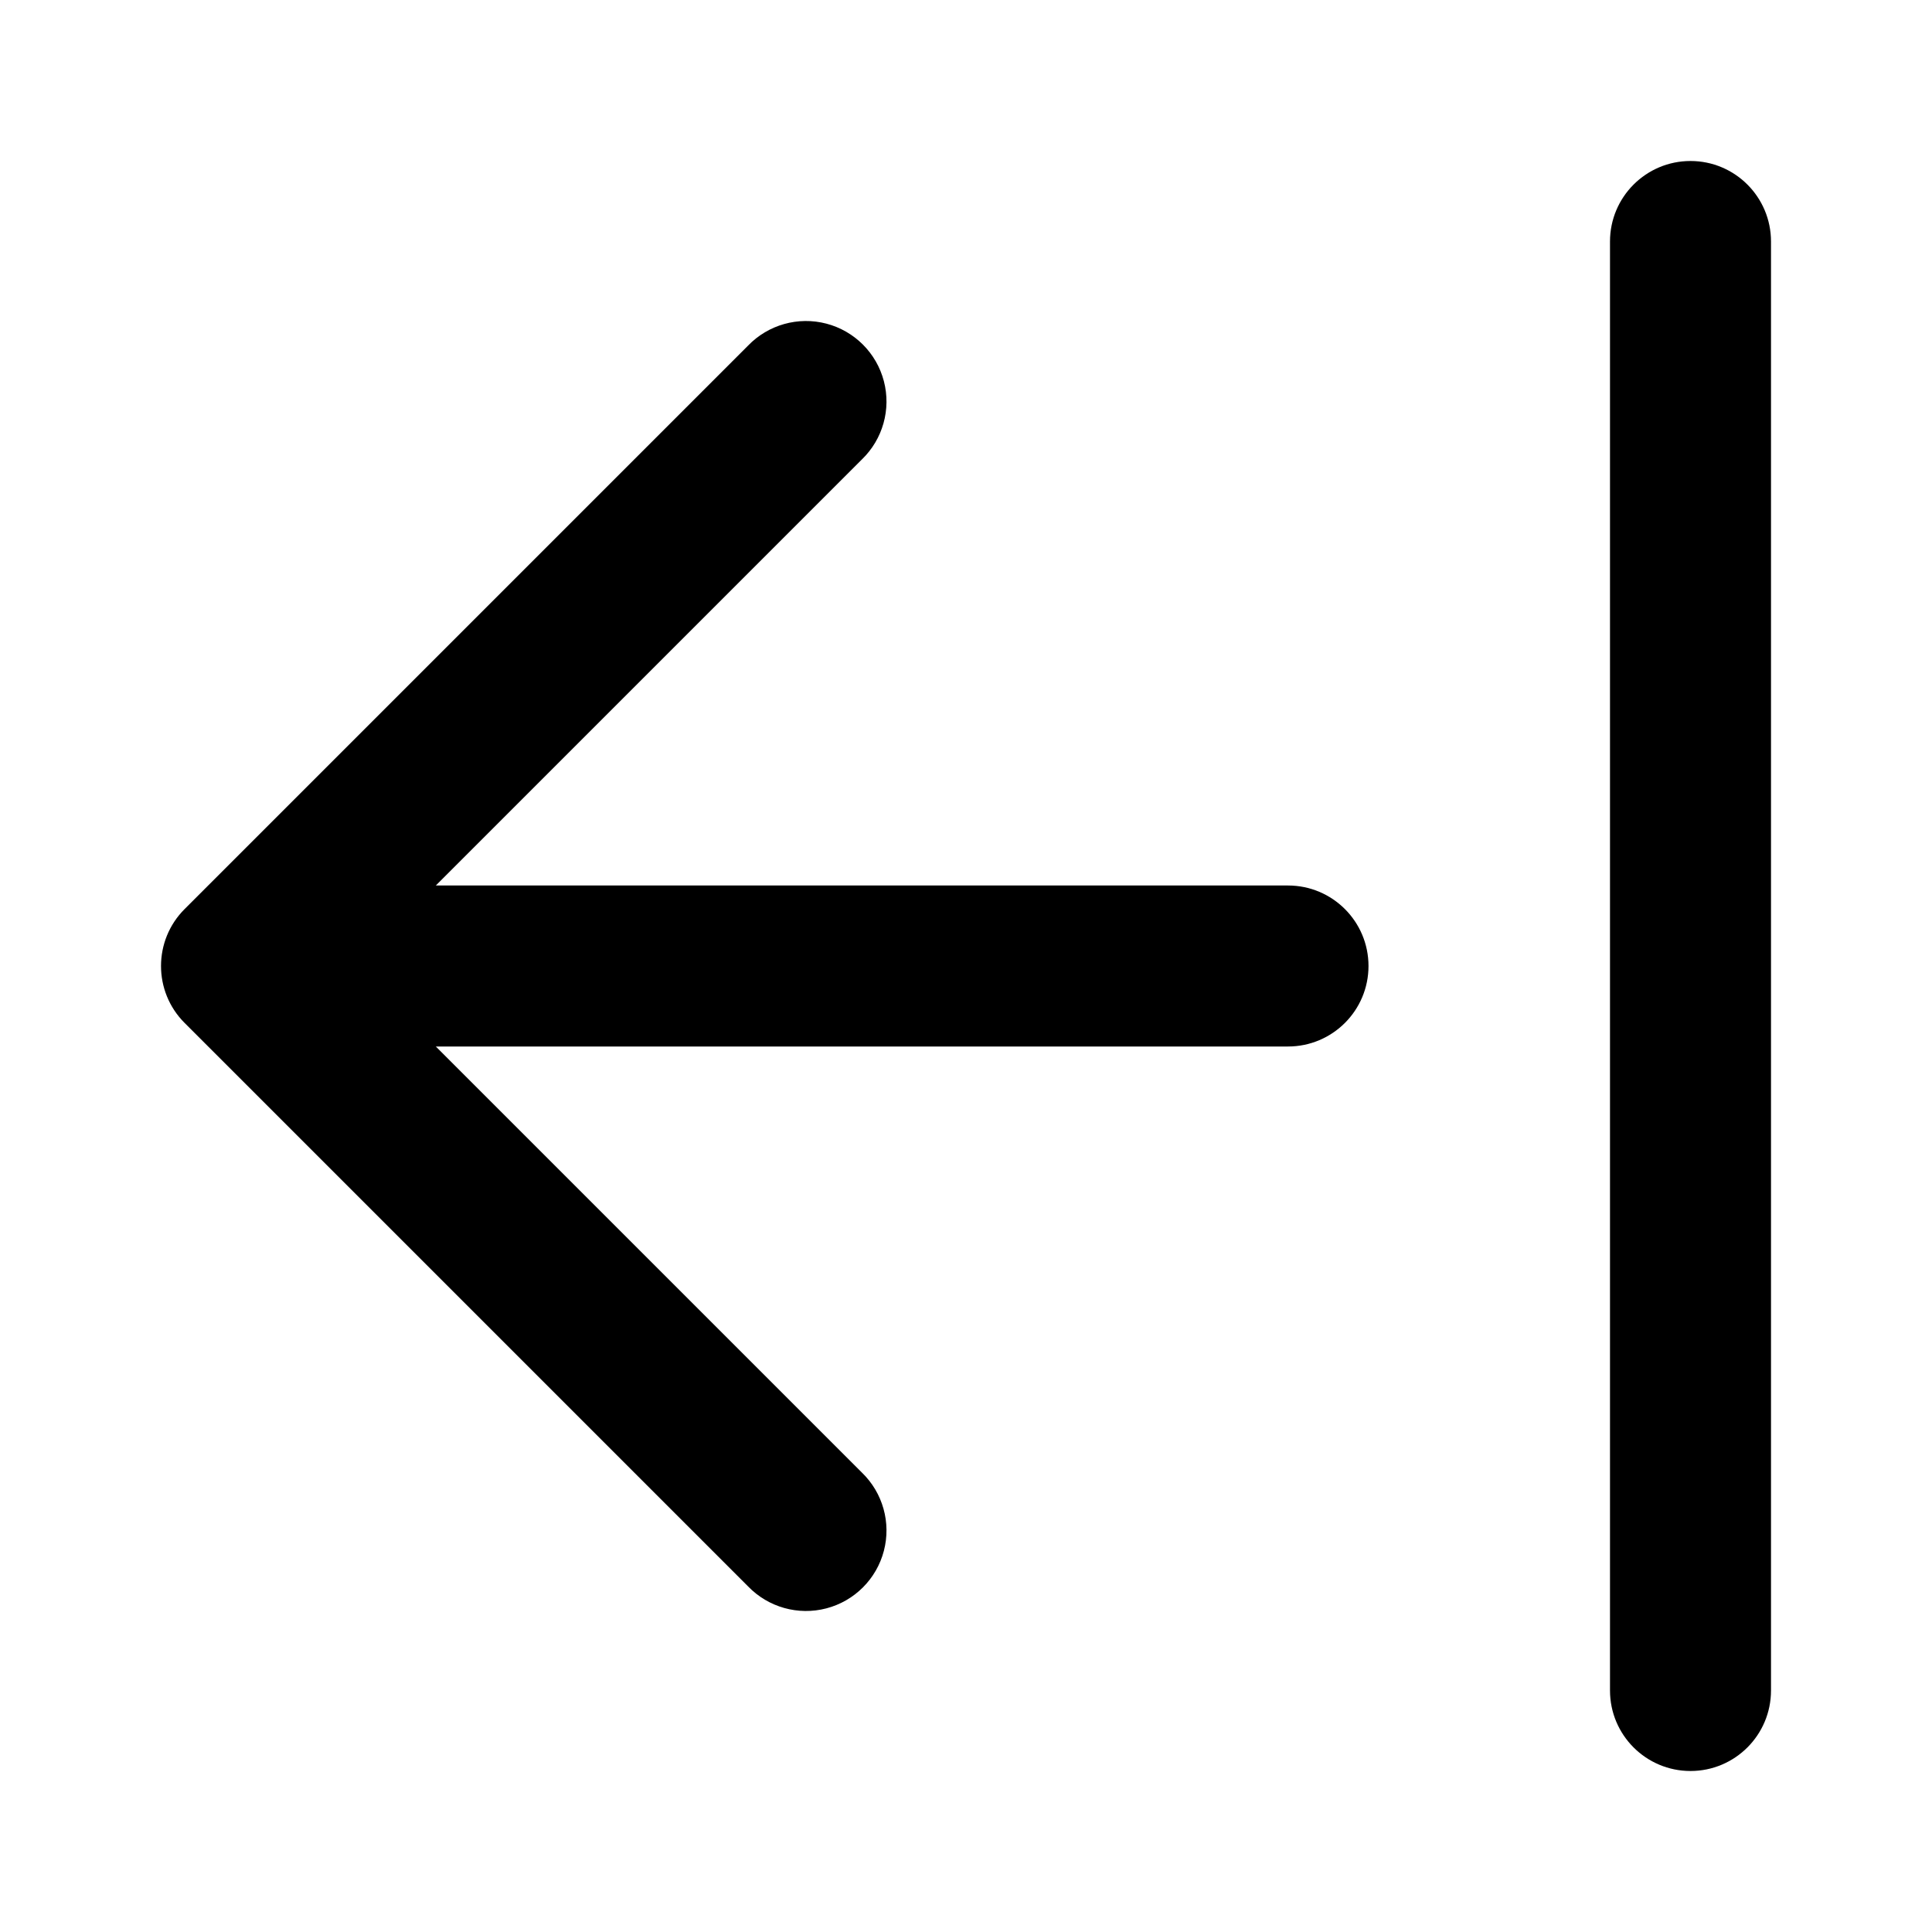
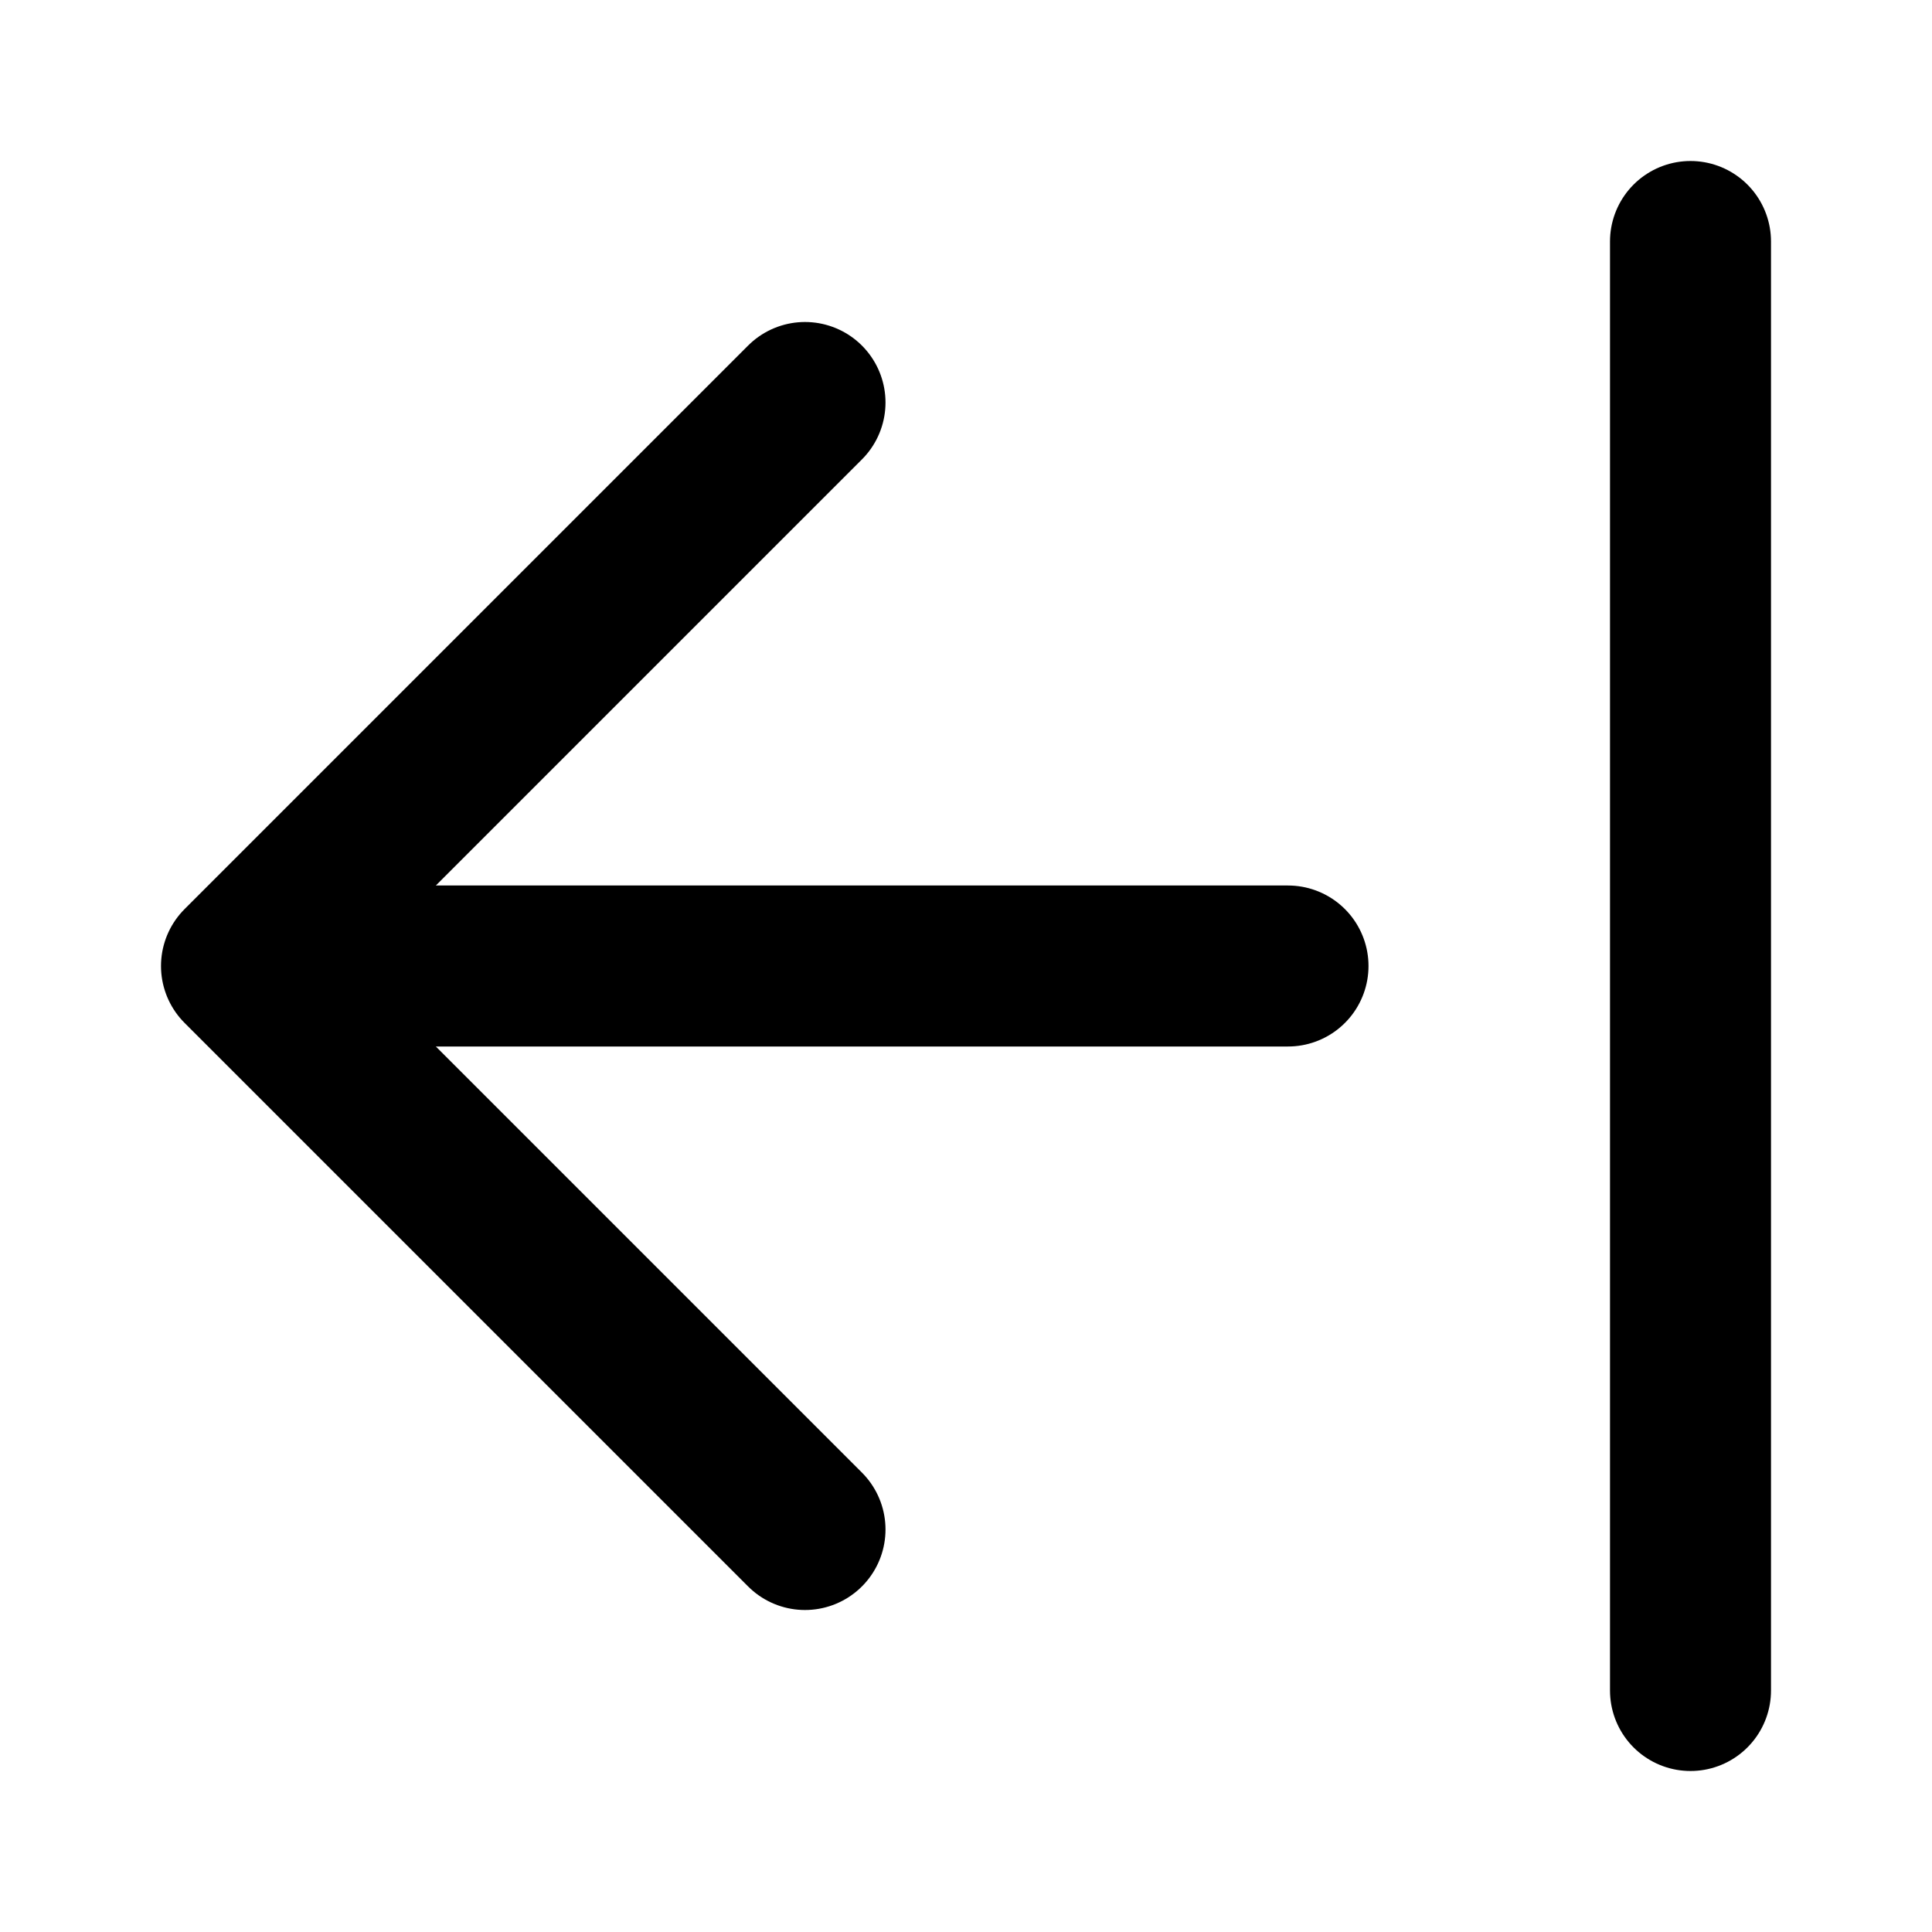
- <svg xmlns="http://www.w3.org/2000/svg" width="24" height="24" fill="none" viewBox="0 0 24 24">
-   <path fill="currentColor" d="M21 2a1 1 0 0 1 1 1v18a1 1 0 0 1-2 0V3a1 1 0 0 1 1-1M9.293 4.293a1 1 0 1 1 1.414 1.414L5.414 11H16a1 1 0 0 1 0 2H5.414l5.293 5.293a1 1 0 1 1-1.414 1.414l-7-7a1 1 0 0 1 0-1.414z" />
+ <svg xmlns="http://www.w3.org/2000/svg" width="24" height="24" viewBox="0 0 24 24" fill="none" stroke="currentColor" stroke-width="2" stroke-linecap="round" stroke-linejoin="round">
+   <g transform="rotate(180 12 12)">
+     <path d="M3 3v18M14 5l7 7-7 7M8 12h13" />
+   </g>
</svg>
